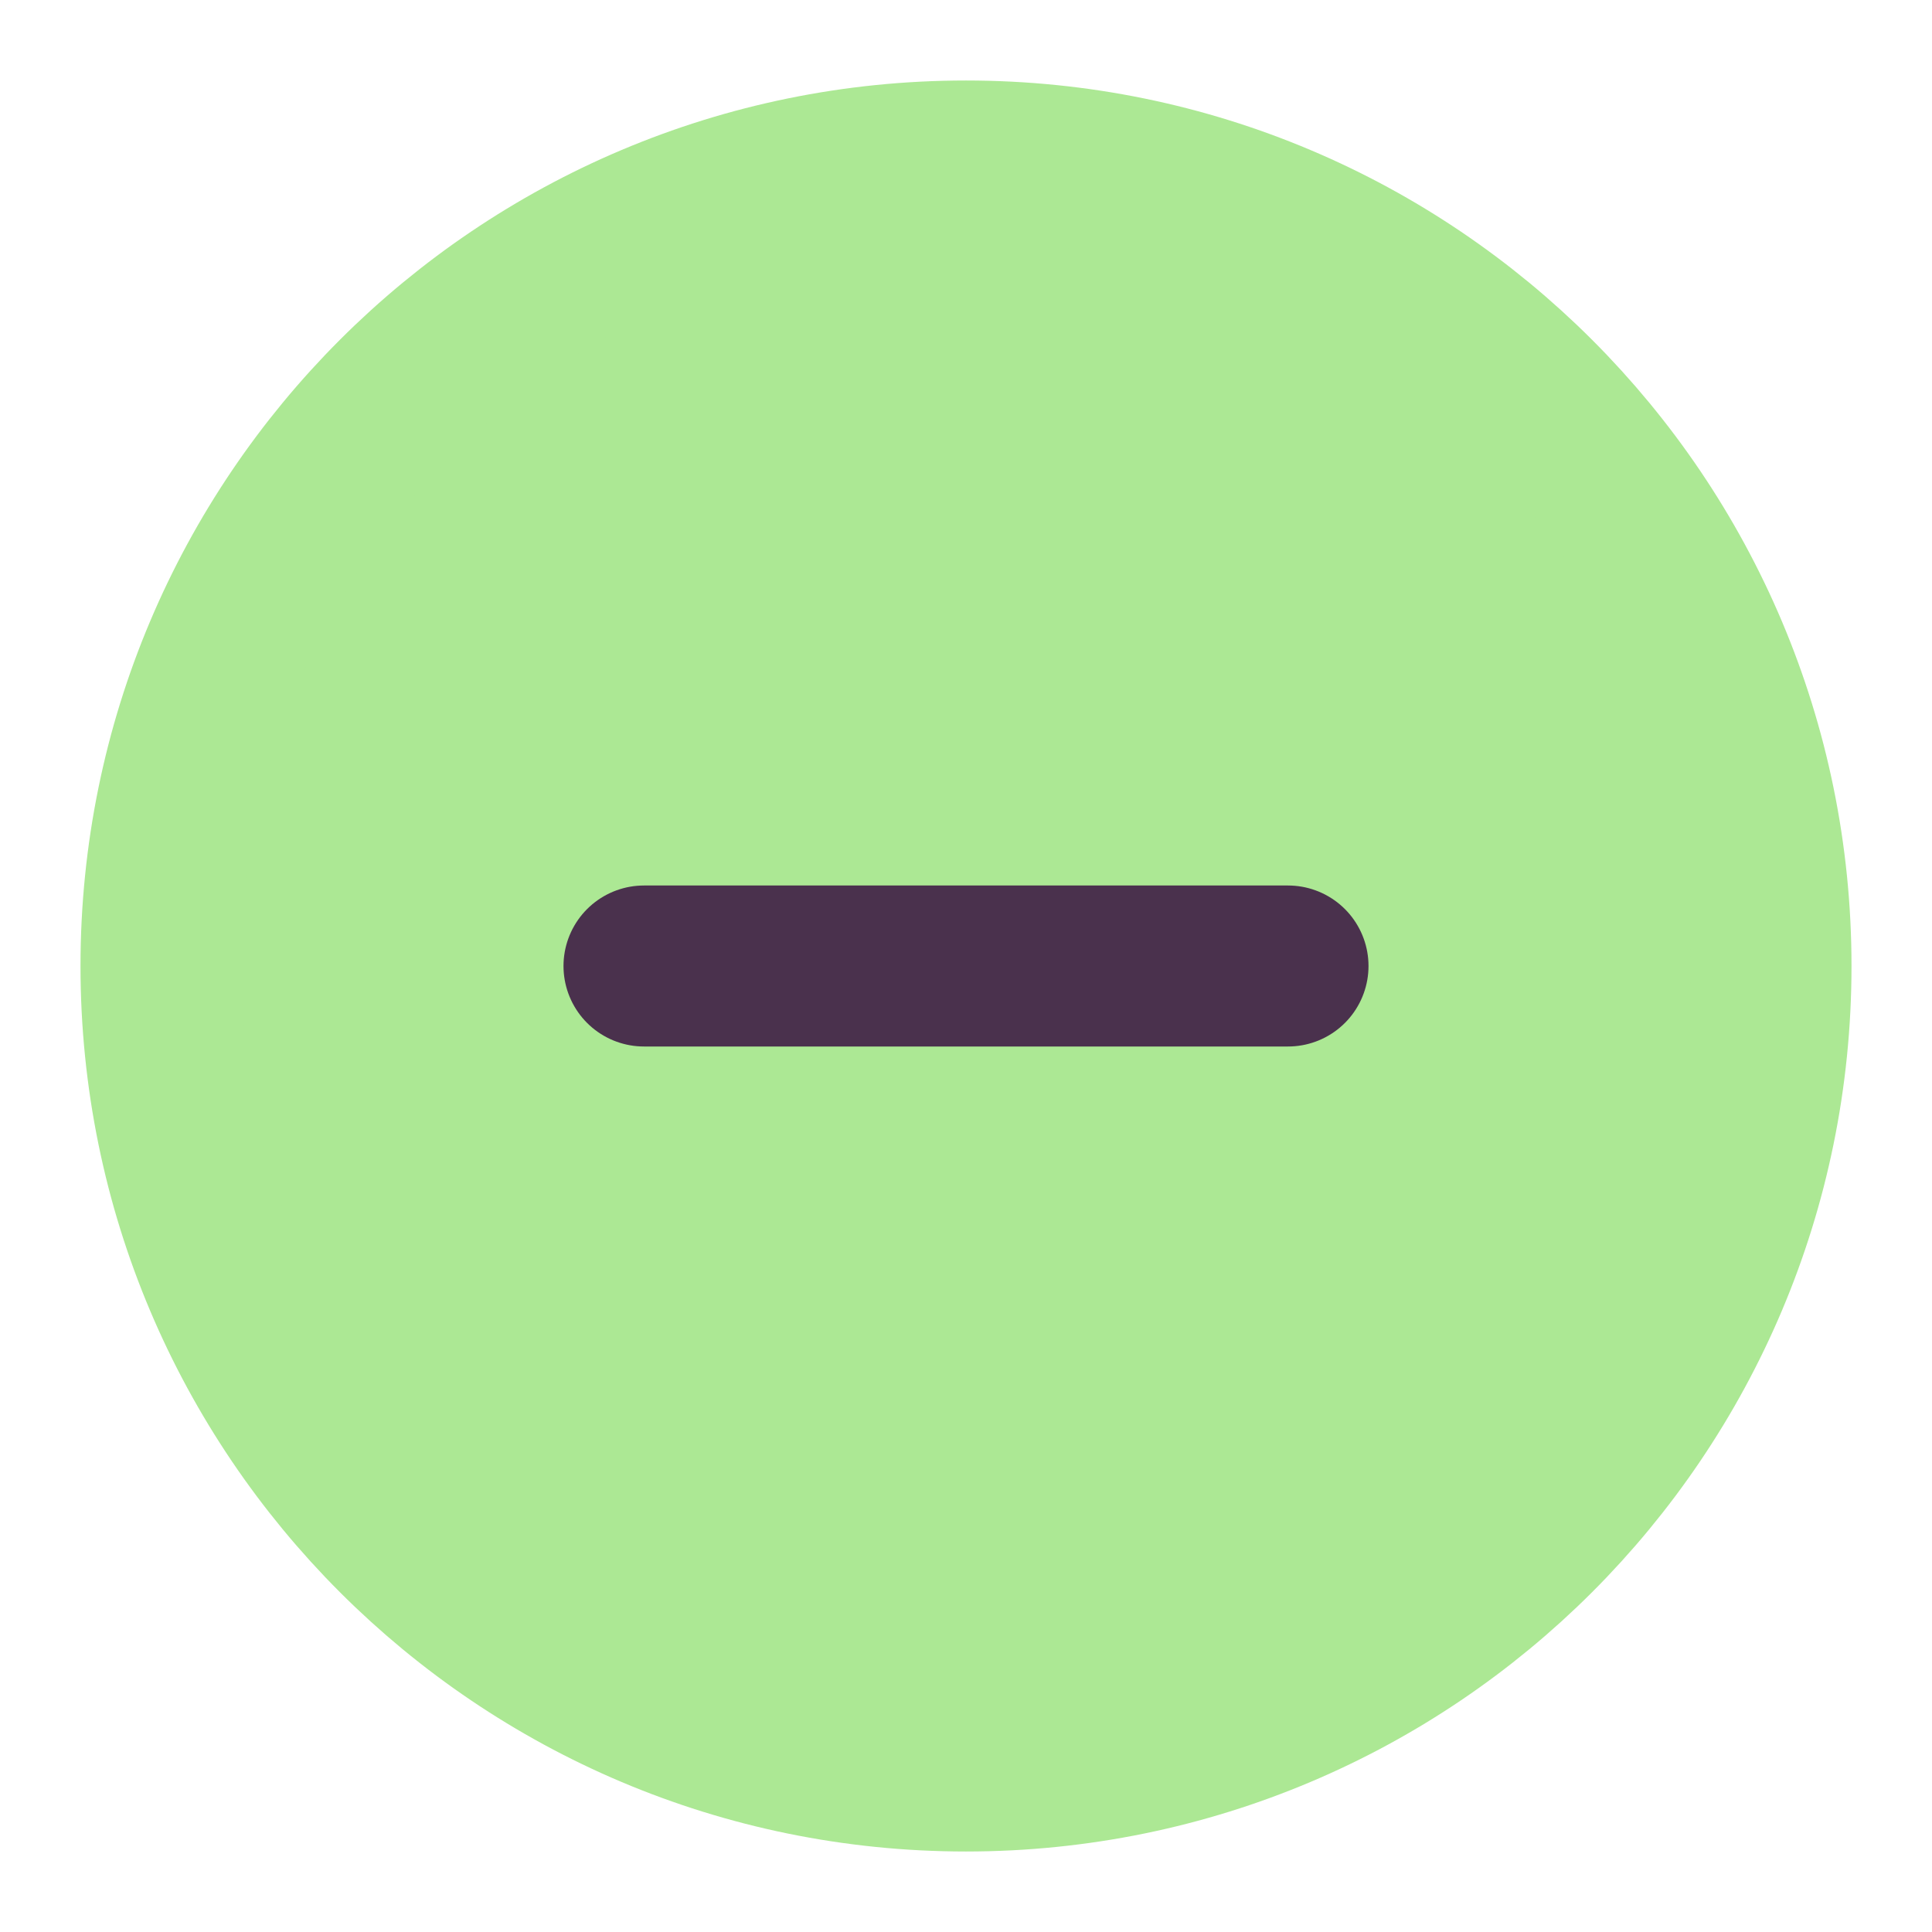
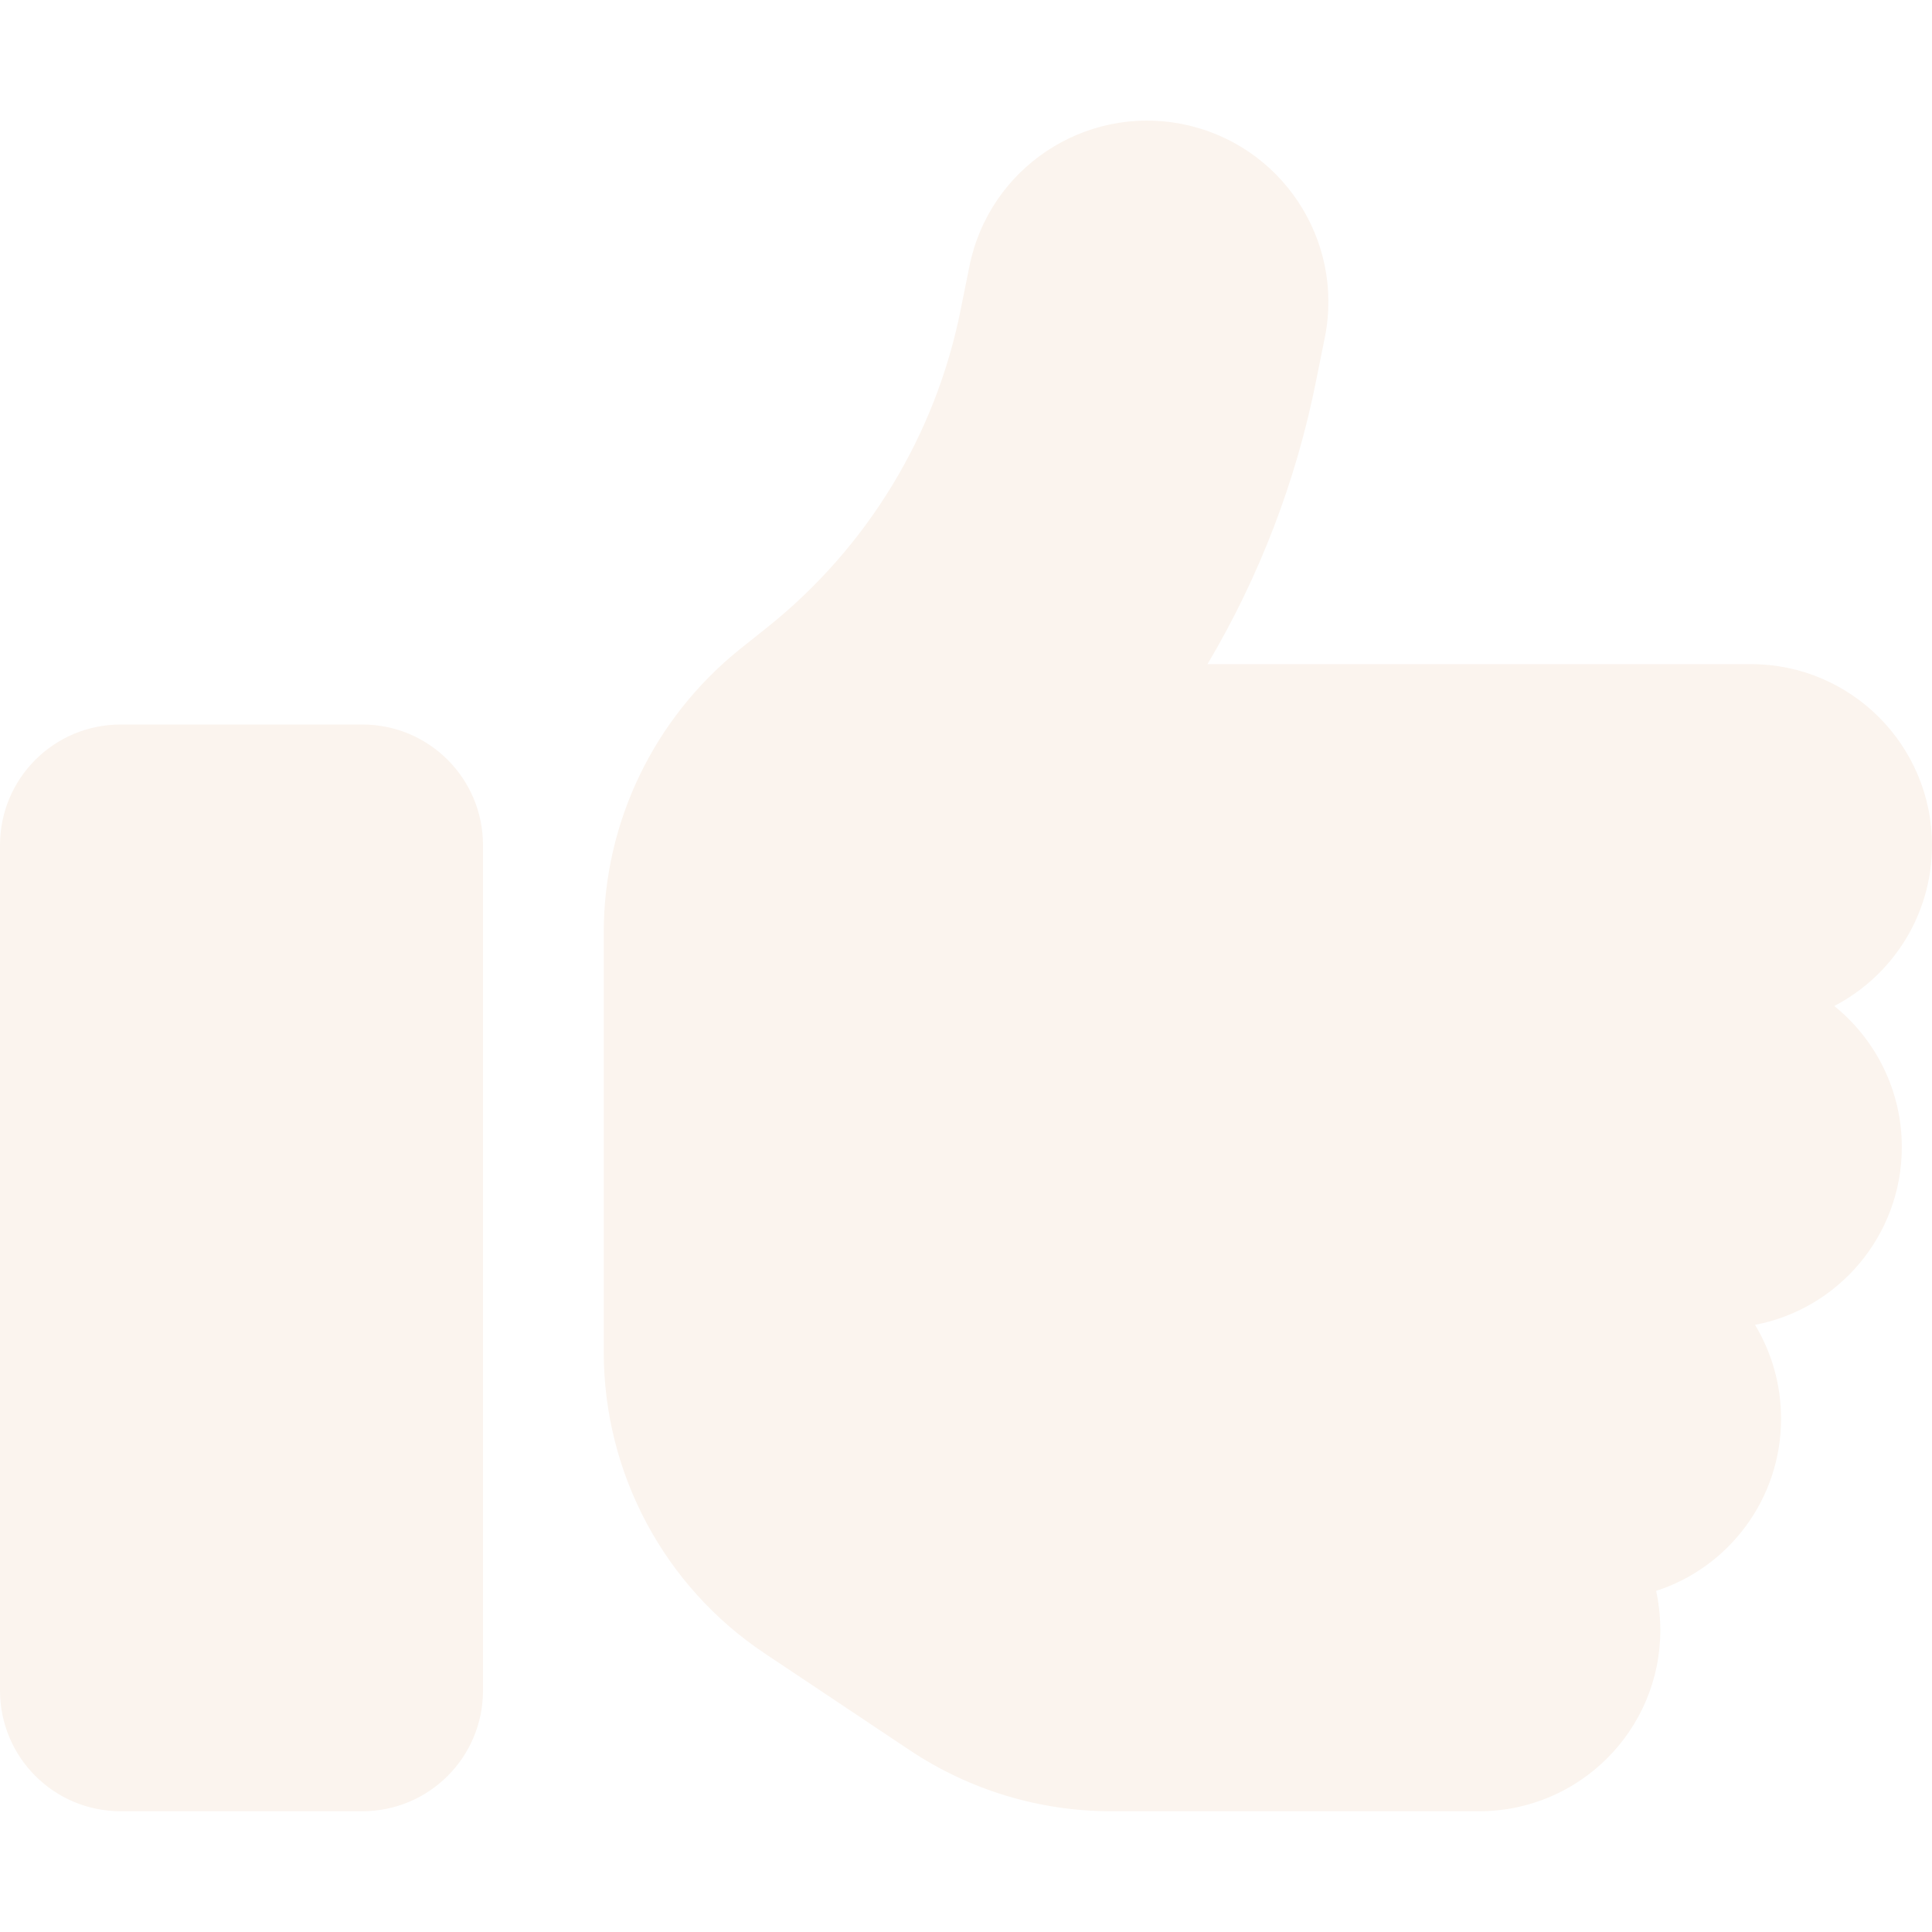
- <svg xmlns="http://www.w3.org/2000/svg" class="feather feather-minus-circle" fill="none" height="24" stroke="currentColor" stroke-linecap="round" stroke-linejoin="round" stroke-width="2" viewBox="0 0 24 24" width="24" version="1.1" id="svg1">
+ <svg xmlns="http://www.w3.org/2000/svg" viewBox="0 0 512 512" version="1.1" id="svg1">
  <defs id="defs1" />
-   <circle cx="12" cy="12" r="10" id="circle1" style="fill:#ace894;fill-opacity:1;stroke:#ace894;stroke-opacity:1" />
-   <line x1="8" x2="16" y1="12" y2="12" id="line1" style="stroke:#4a314d;stroke-opacity:1" />
+   <path d="M313.4 32.9c26 5.2 42.9 30.5 37.7 56.5l-2.3 11.4c-5.3 26.7-15.1 52.1-28.8 75.2H464c26.5 0 48 21.5 48 48c0 18.5-10.5 34.6-25.9 42.6C497 275.4 504 288.9 504 304c0 23.4-16.8 42.9-38.9 47.1c4.4 7.3 6.9 15.8 6.9 24.9c0 21.3-13.9 39.4-33.1 45.6c.7 3.3 1.1 6.8 1.1 10.4c0 26.5-21.5 48-48 48H294.5c-19 0-37.5-5.6-53.3-16.1l-38.5-25.7C176 420.4 160 390.4 160 358.3V320 272 247.1c0-29.2 13.3-56.7 36-75l7.4-5.9c26.5-21.2 44.6-51 51.2-84.2l2.3-11.4c5.2-26 30.5-42.9 56.5-37.7zM32 192H96c17.7 0 32 14.3 32 32V448c0 17.7-14.3 32-32 32H32c-17.7 0-32-14.3-32-32V224c0-17.7 14.3-32 32-32z" id="path1" style="fill:#fbf4ee;fill-opacity:1" />
</svg>
